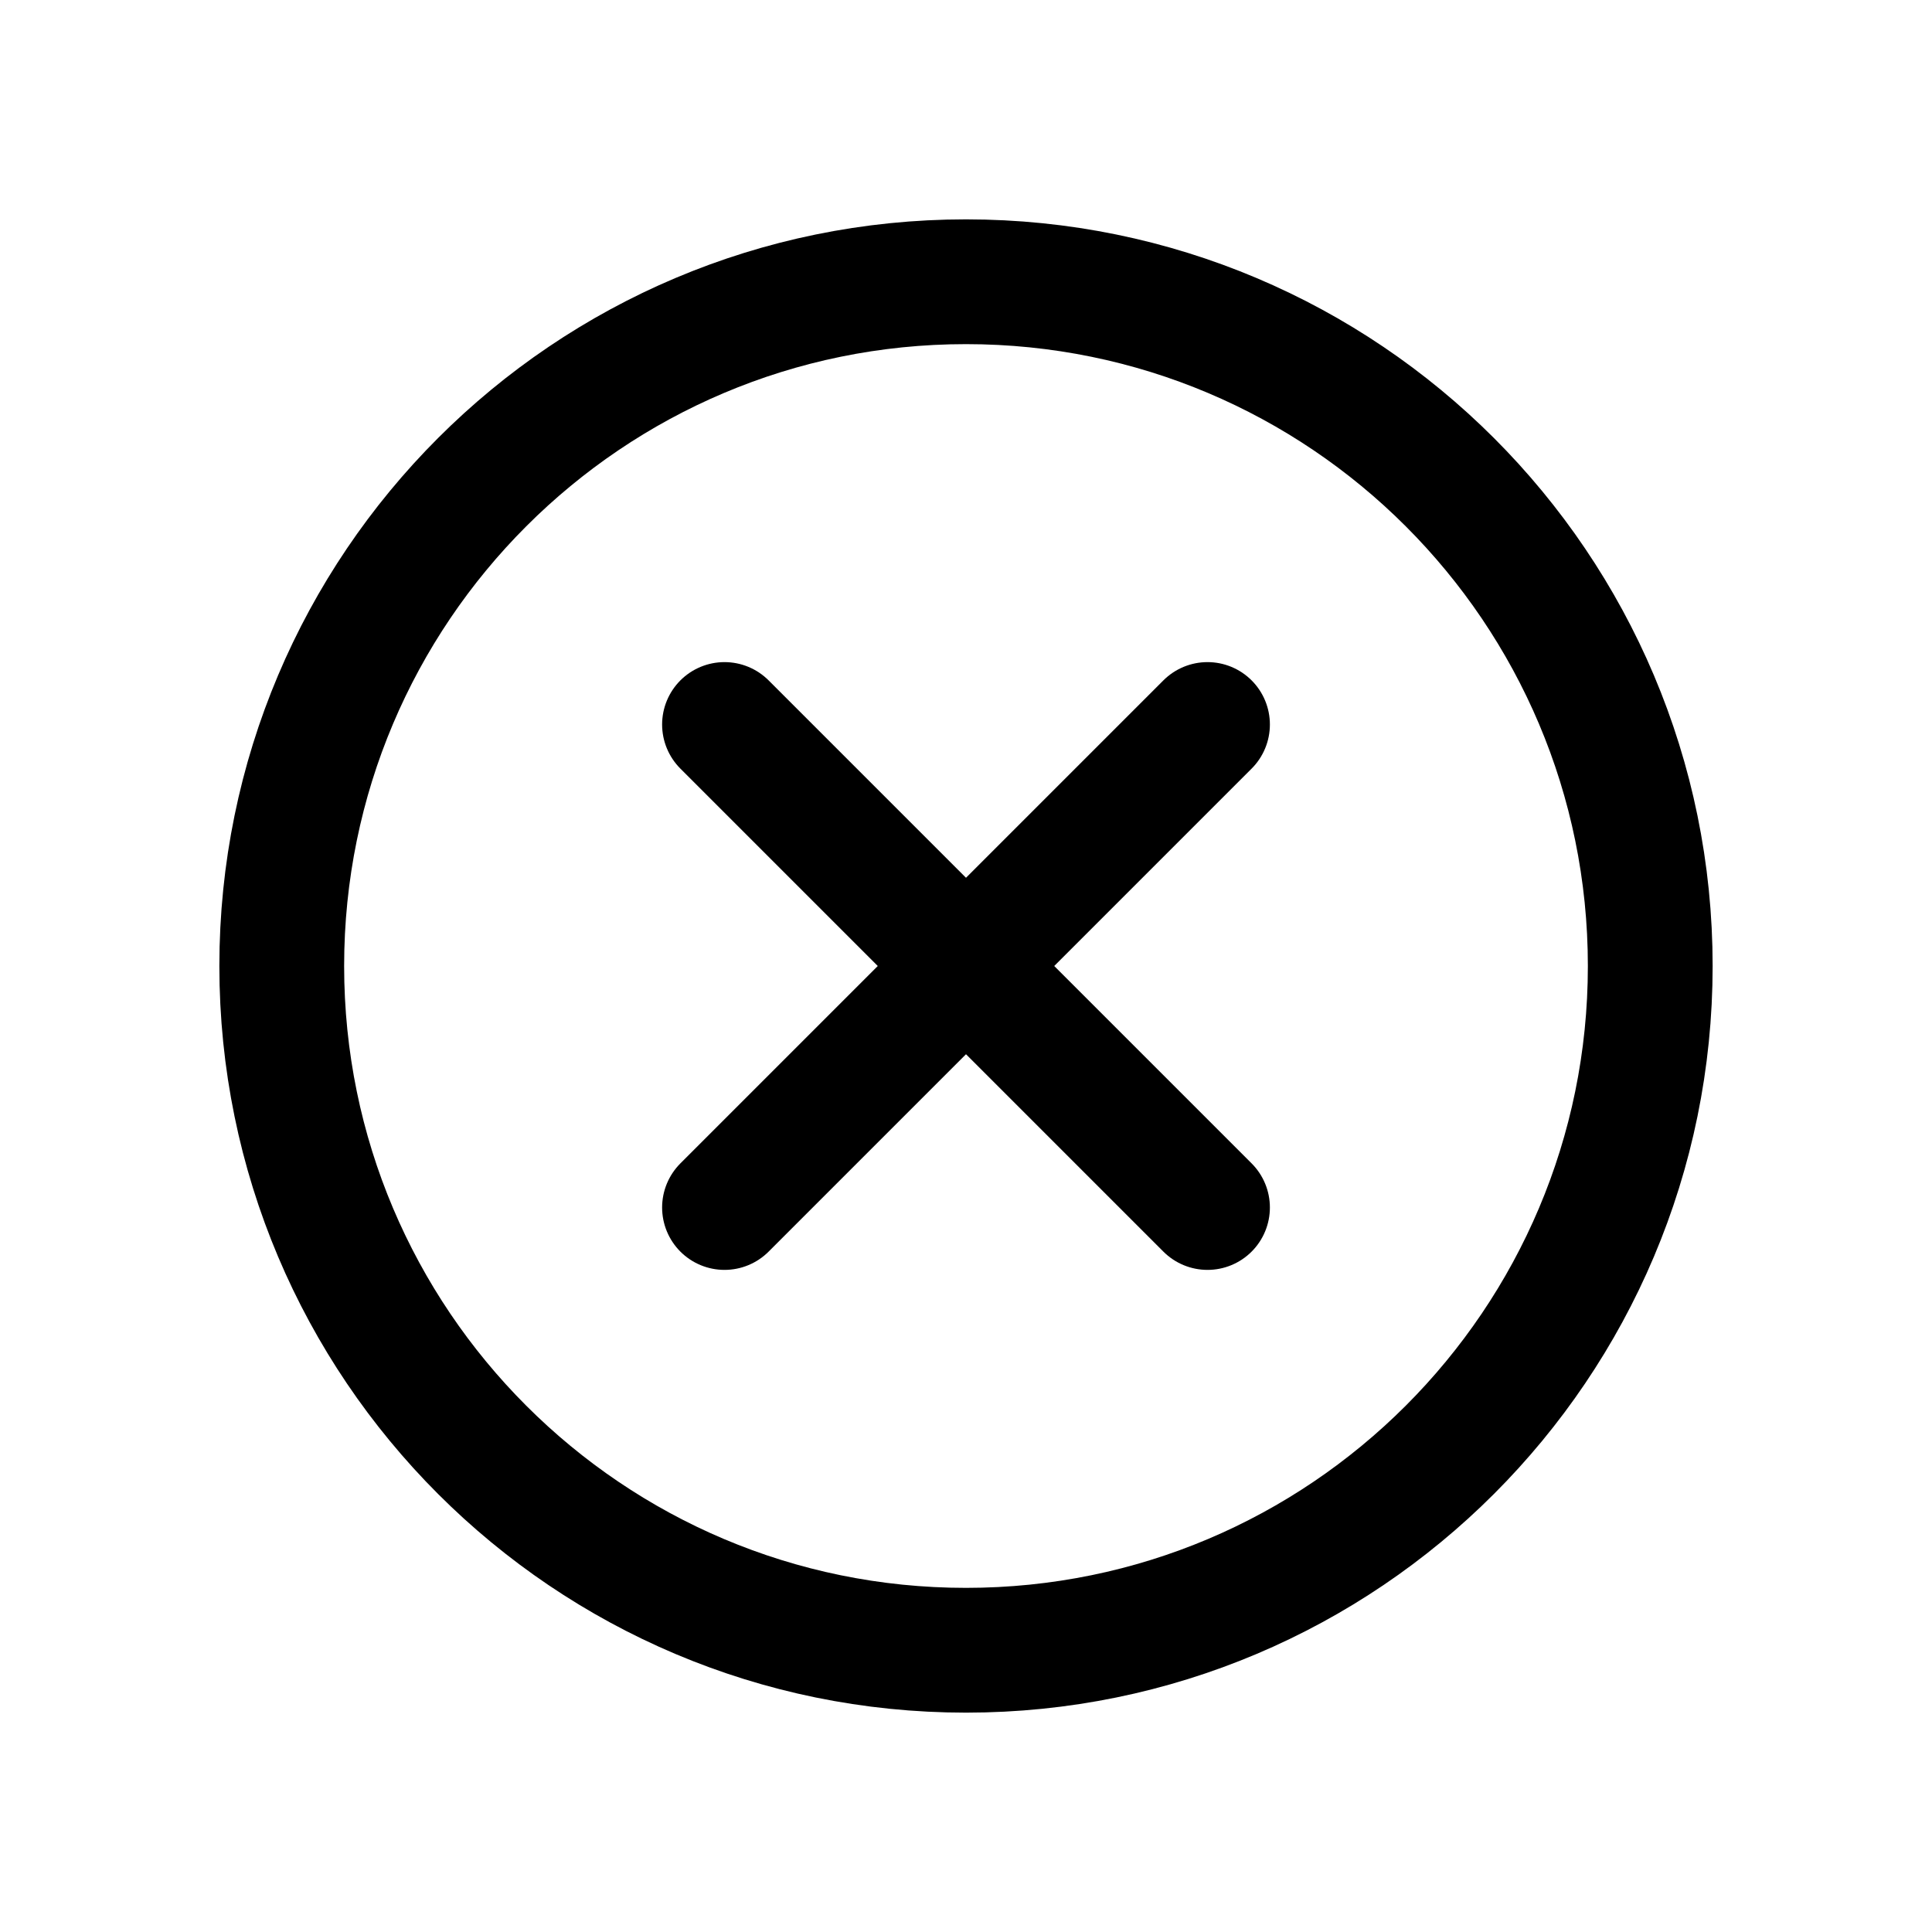
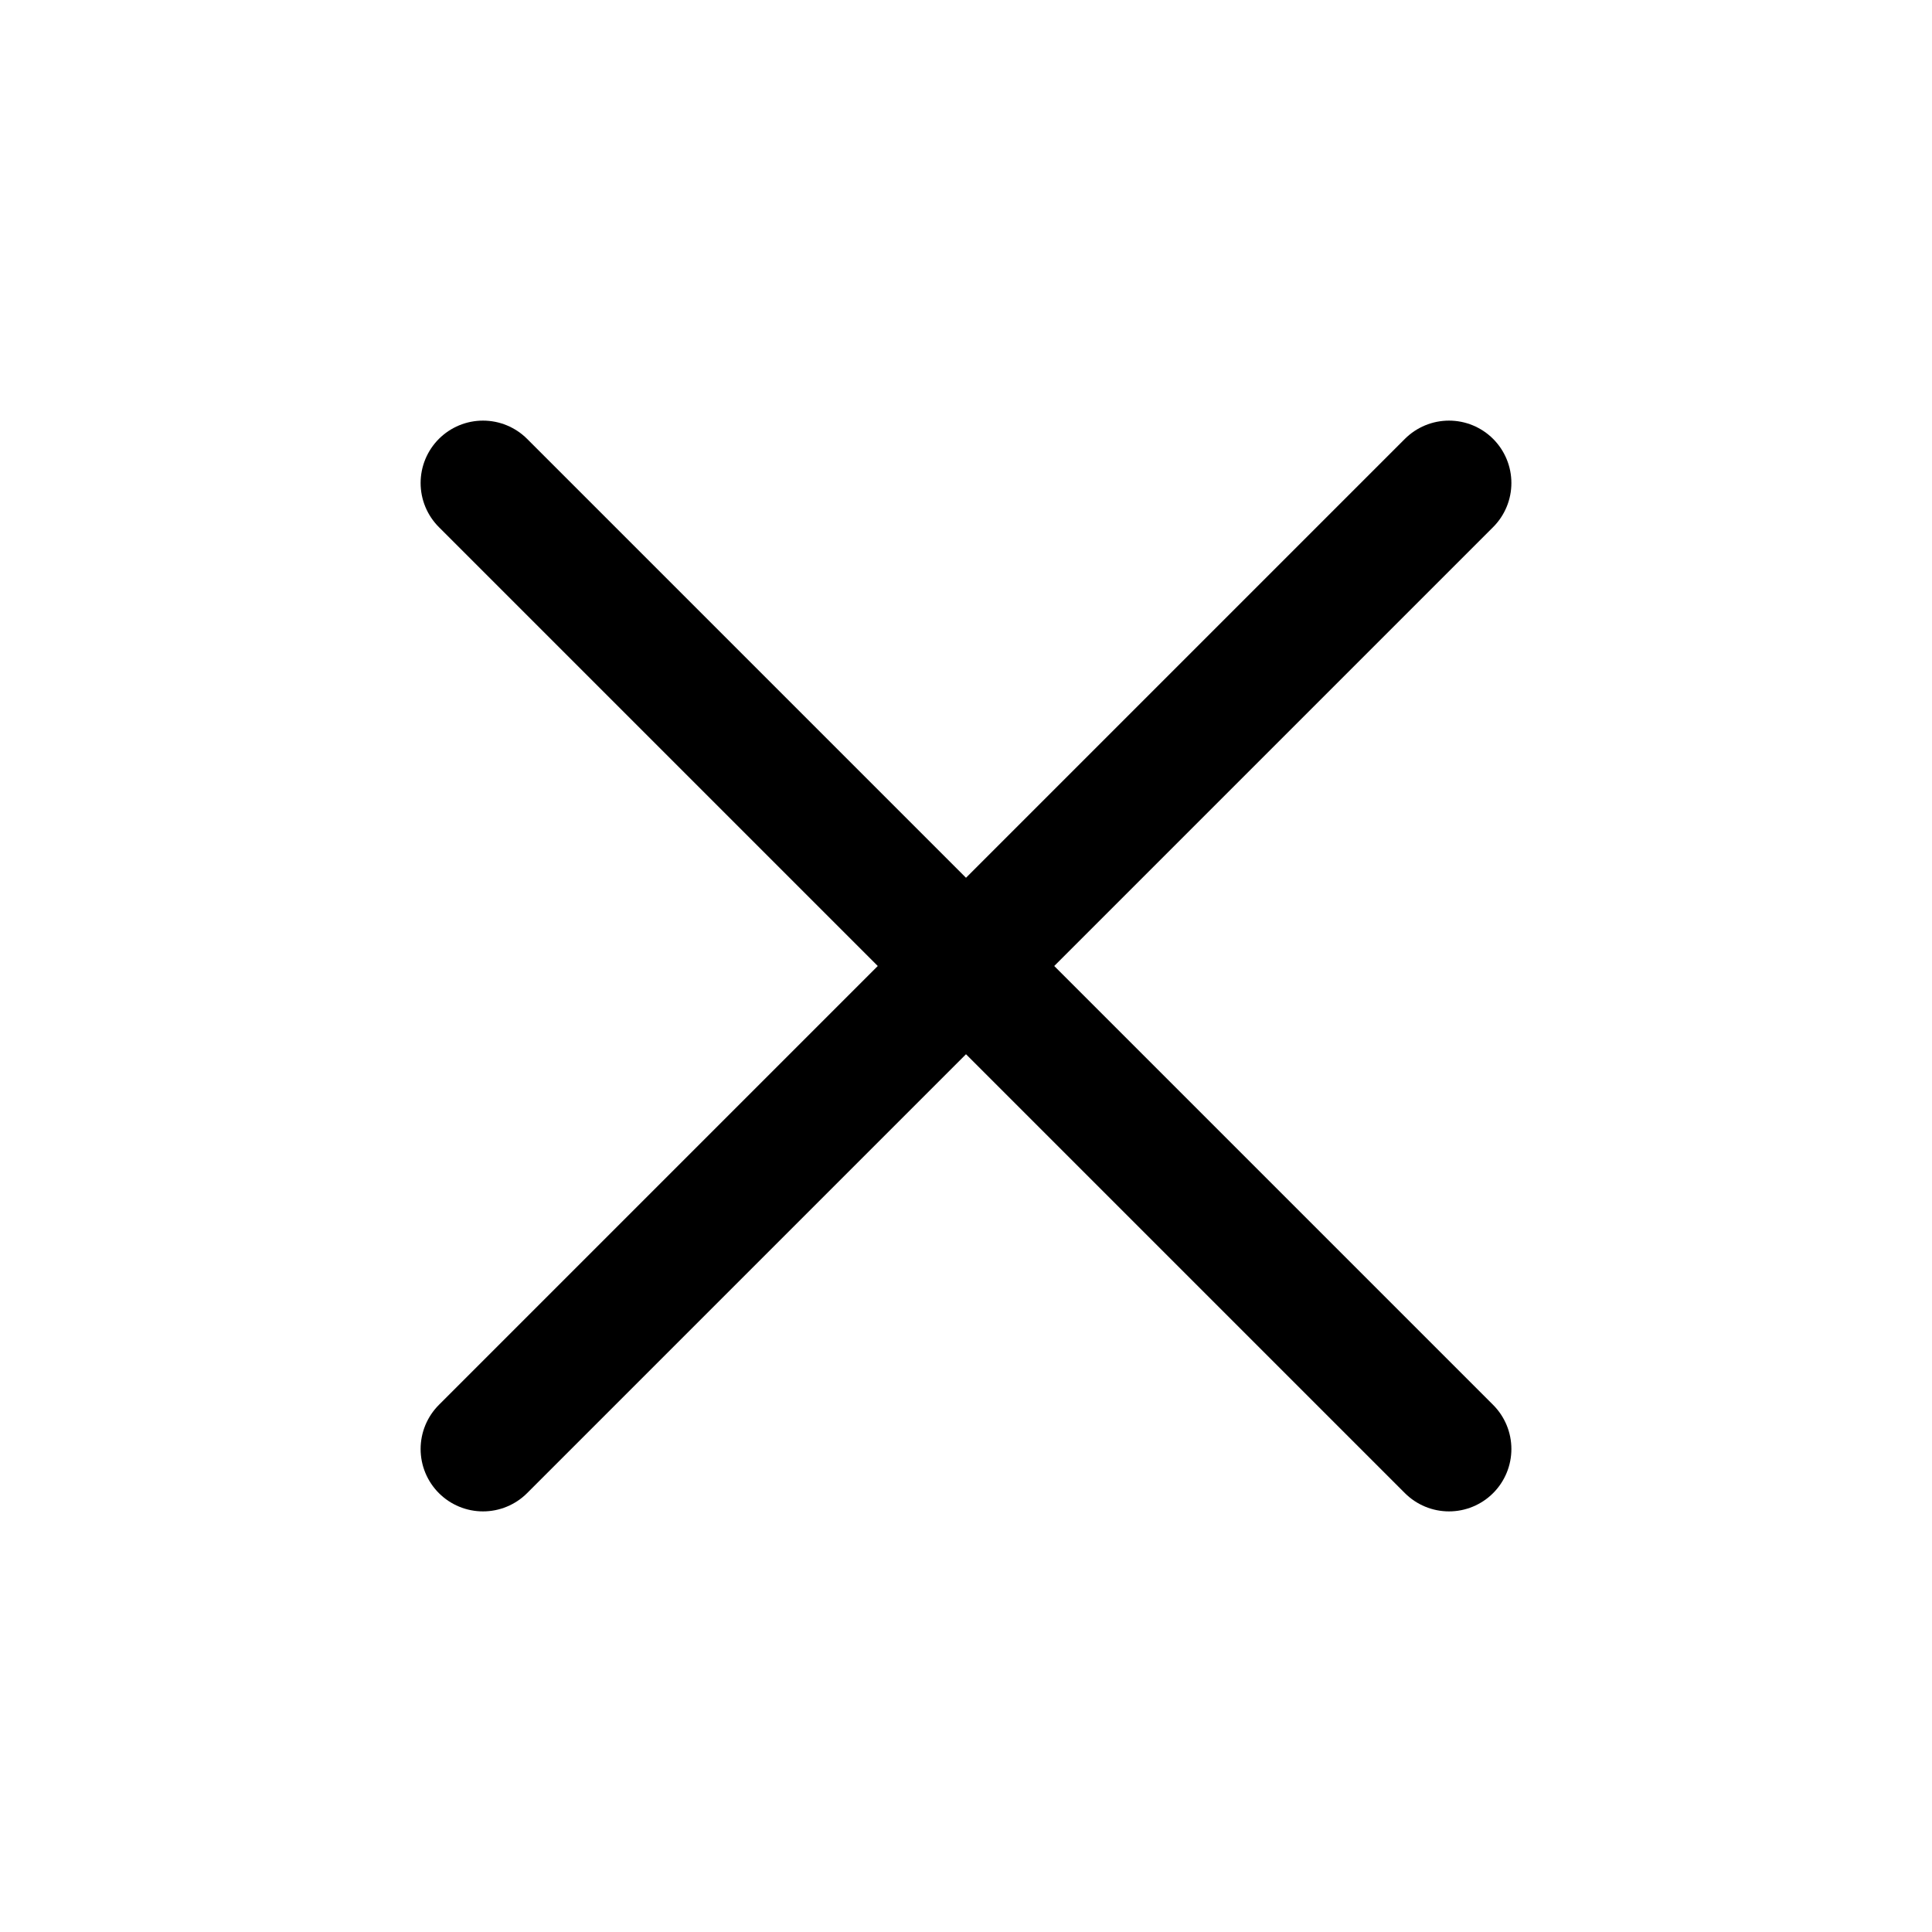
<svg xmlns="http://www.w3.org/2000/svg" viewBox="0 0 24 24" fill="none" stroke="currentColor" stroke-width="1.55" stroke-linecap="round" stroke-linejoin="round">
-   <circle cx="12" cy="12" r="8.5" />
-   <path class="danger" d="M9 9L15 15M15 9L9 15" />
+   <path d="M6 6L18 18M18 6L6 18" />
</svg>
